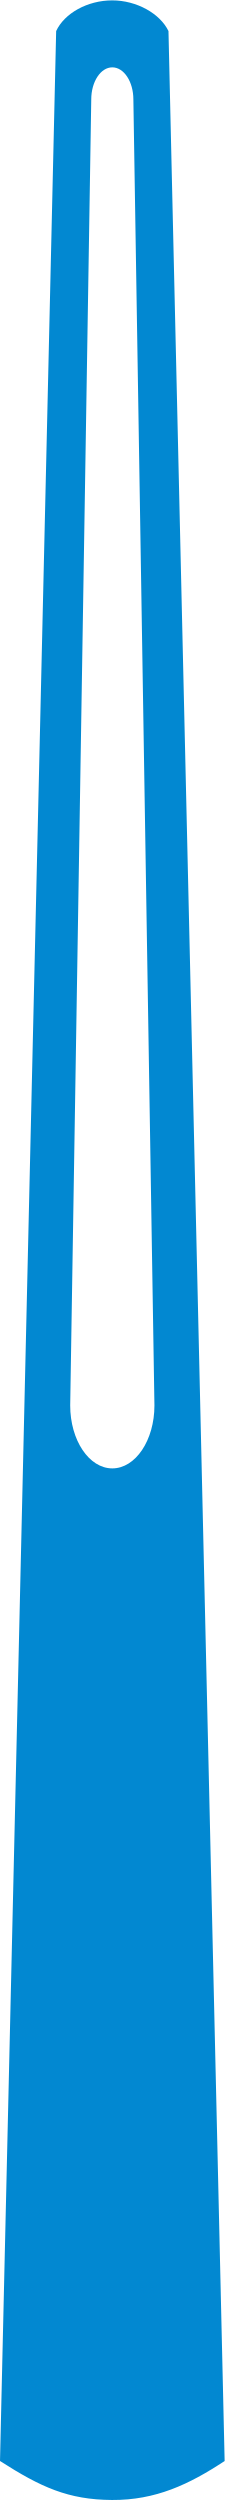
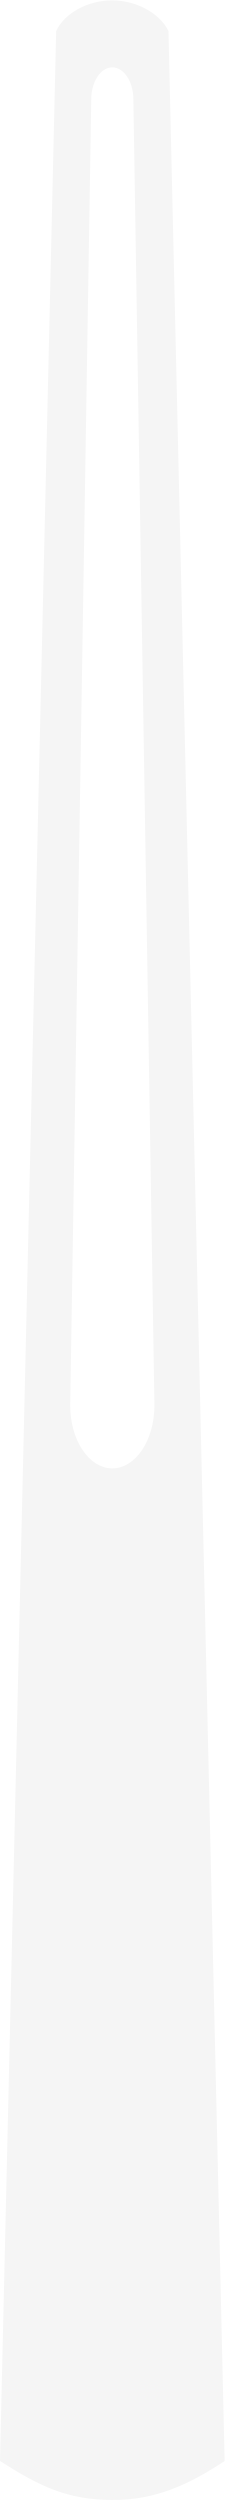
<svg xmlns="http://www.w3.org/2000/svg" version="1.1" id="MINUTE" x="0px" y="0px" viewBox="0 0 89.854 1000" enable-background="new 0 0 89.854 1000" xml:space="preserve">
-   <path fill="#0288d1" d="M89.854,984.4L67.39,12.429C64.048,5.454,54.693,0.153,44.88,0.153c-9.912,0-19.144,5.189-22.417,12.275  L0,984.4l0,0c16.302,10.452,27.243,15.491,44.81,15.596C62.201,1000.099,75.638,993.796,89.854,984.4L89.854,984.4z M44.927,587.357  c-9.305,0-16.848-11.272-16.848-25.176l8.421-522.4c0-7.092,3.771-12.84,8.424-12.84c4.652,0,8.424,5.748,8.424,12.84l8.426,522.4  C61.774,576.085,54.232,587.357,44.927,587.357z" />
+   <path fill="#f5f5f5" d="M89.854,984.4L67.39,12.429C64.048,5.454,54.693,0.153,44.88,0.153c-9.912,0-19.144,5.189-22.417,12.275  L0,984.4l0,0c16.302,10.452,27.243,15.491,44.81,15.596C62.201,1000.099,75.638,993.796,89.854,984.4L89.854,984.4z M44.927,587.357  c-9.305,0-16.848-11.272-16.848-25.176l8.421-522.4c0-7.092,3.771-12.84,8.424-12.84c4.652,0,8.424,5.748,8.424,12.84l8.426,522.4  C61.774,576.085,54.232,587.357,44.927,587.357z" />
</svg>
